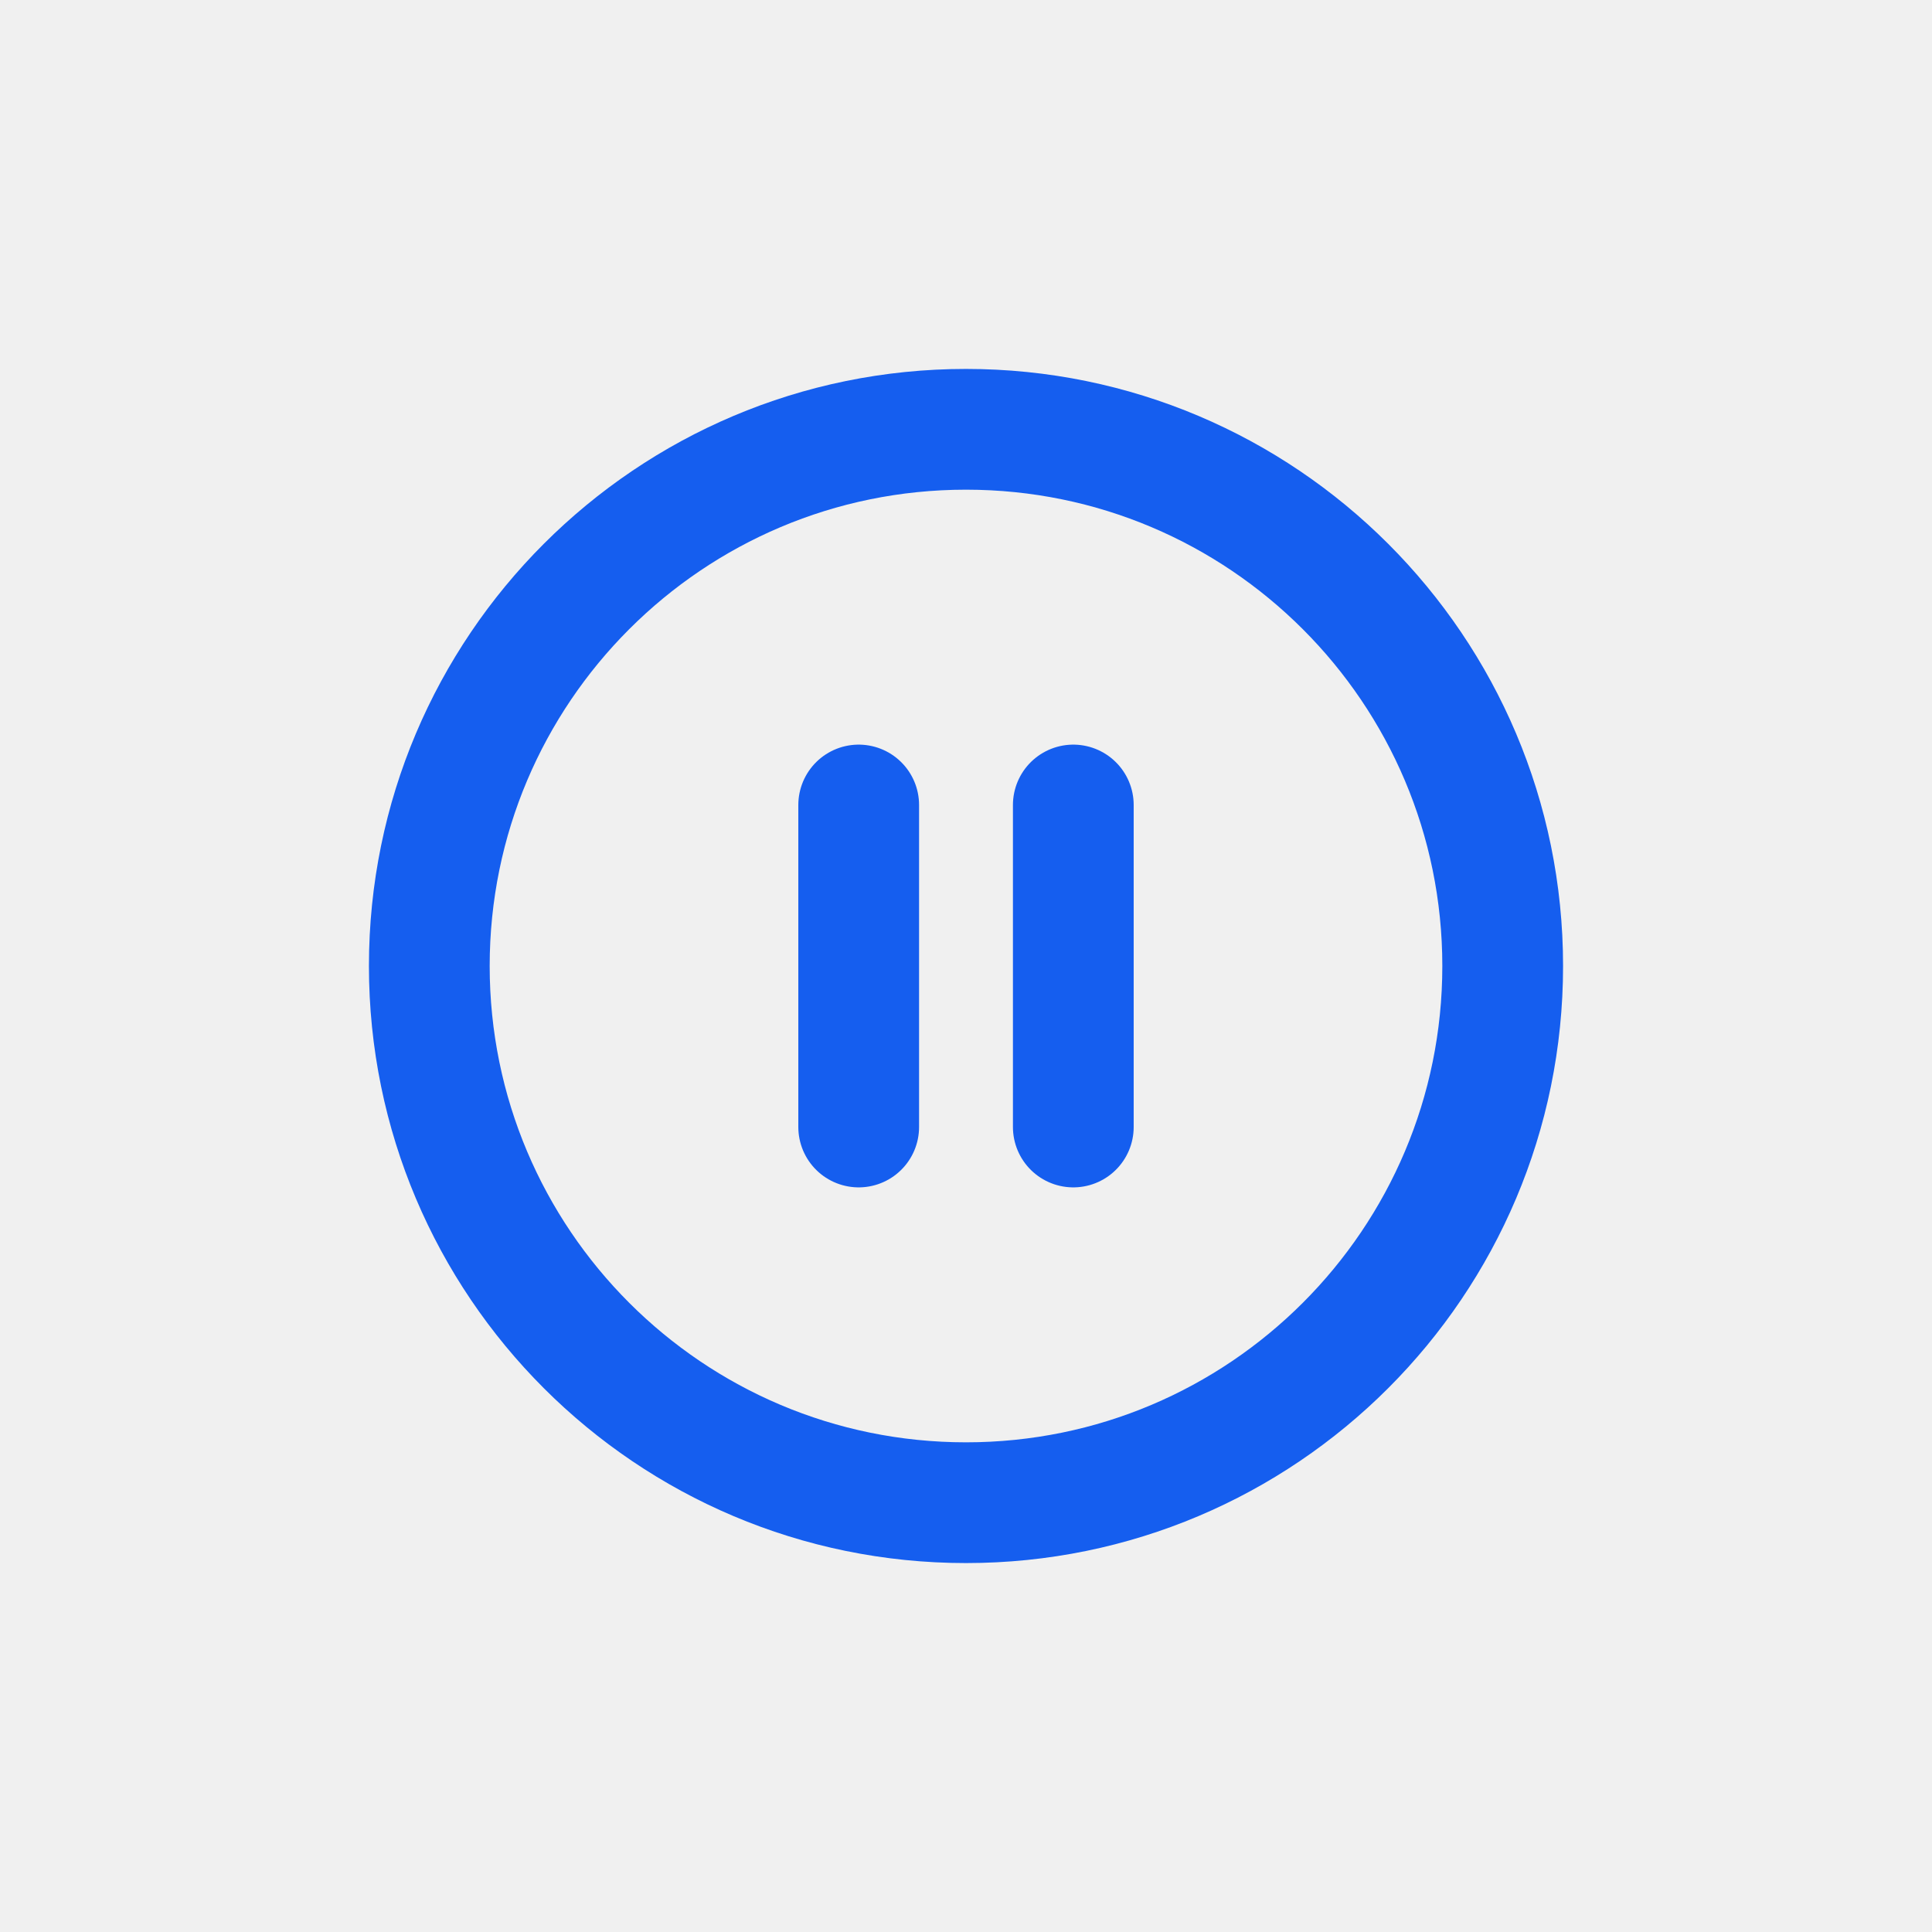
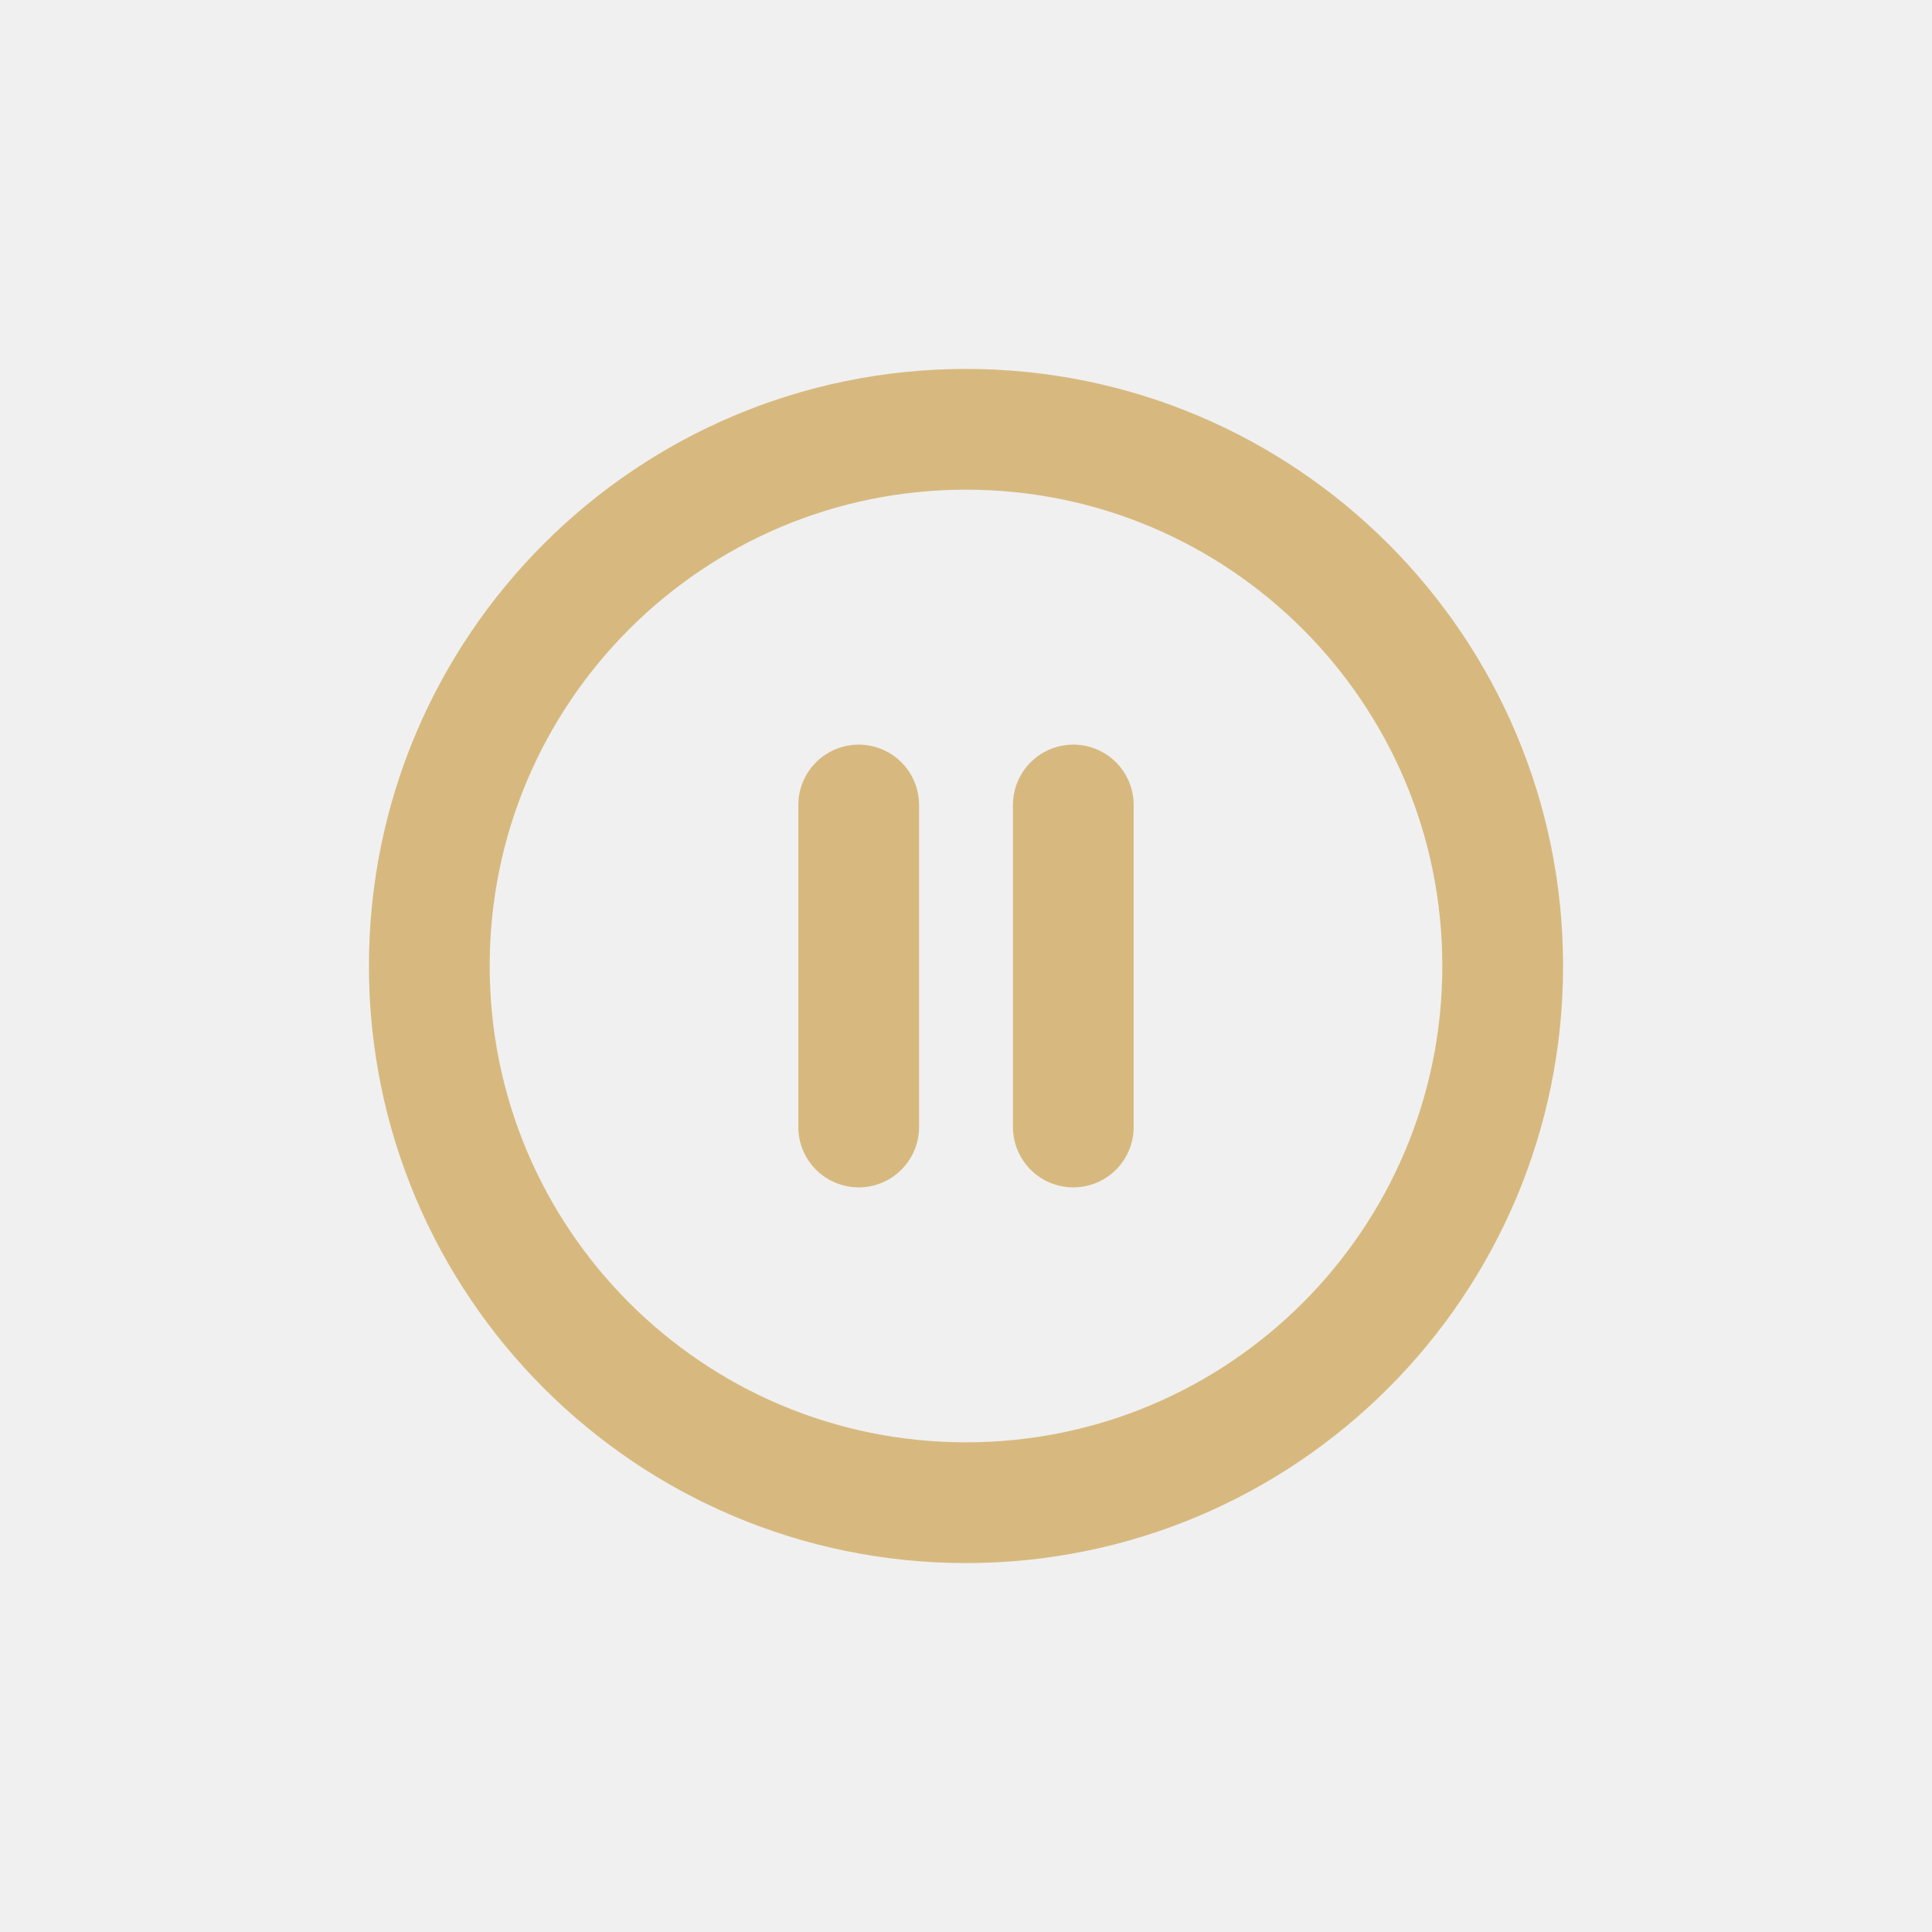
<svg xmlns="http://www.w3.org/2000/svg" width="24" height="24" viewBox="0 0 24 24" fill="none">
  <g clip-path="url(#clip0_129_2189)">
-     <path d="M10.667 14V10M13.333 14V10M18.667 12C18.667 15.682 15.682 18.667 12 18.667C8.318 18.667 5.333 15.682 5.333 12C5.333 8.318 8.318 5.333 12 5.333C15.682 5.333 18.667 8.318 18.667 12Z" stroke="#155EEF" stroke-width="1.5" stroke-linecap="round" stroke-linejoin="round" />
+     <path d="M10.667 14V10M13.333 14V10M18.667 12C18.667 15.682 15.682 18.667 12 18.667C8.318 18.667 5.333 15.682 5.333 12C5.333 8.318 8.318 5.333 12 5.333C15.682 5.333 18.667 8.318 18.667 12Z" stroke="#d7b97f" stroke-width="1.5" stroke-linecap="round" stroke-linejoin="round" />
  </g>
  <defs>
    <clipPath id="clip0_129_2189">
      <rect width="16" height="16" fill="white" transform="translate(4 4)" />
    </clipPath>
  </defs>
</svg>
